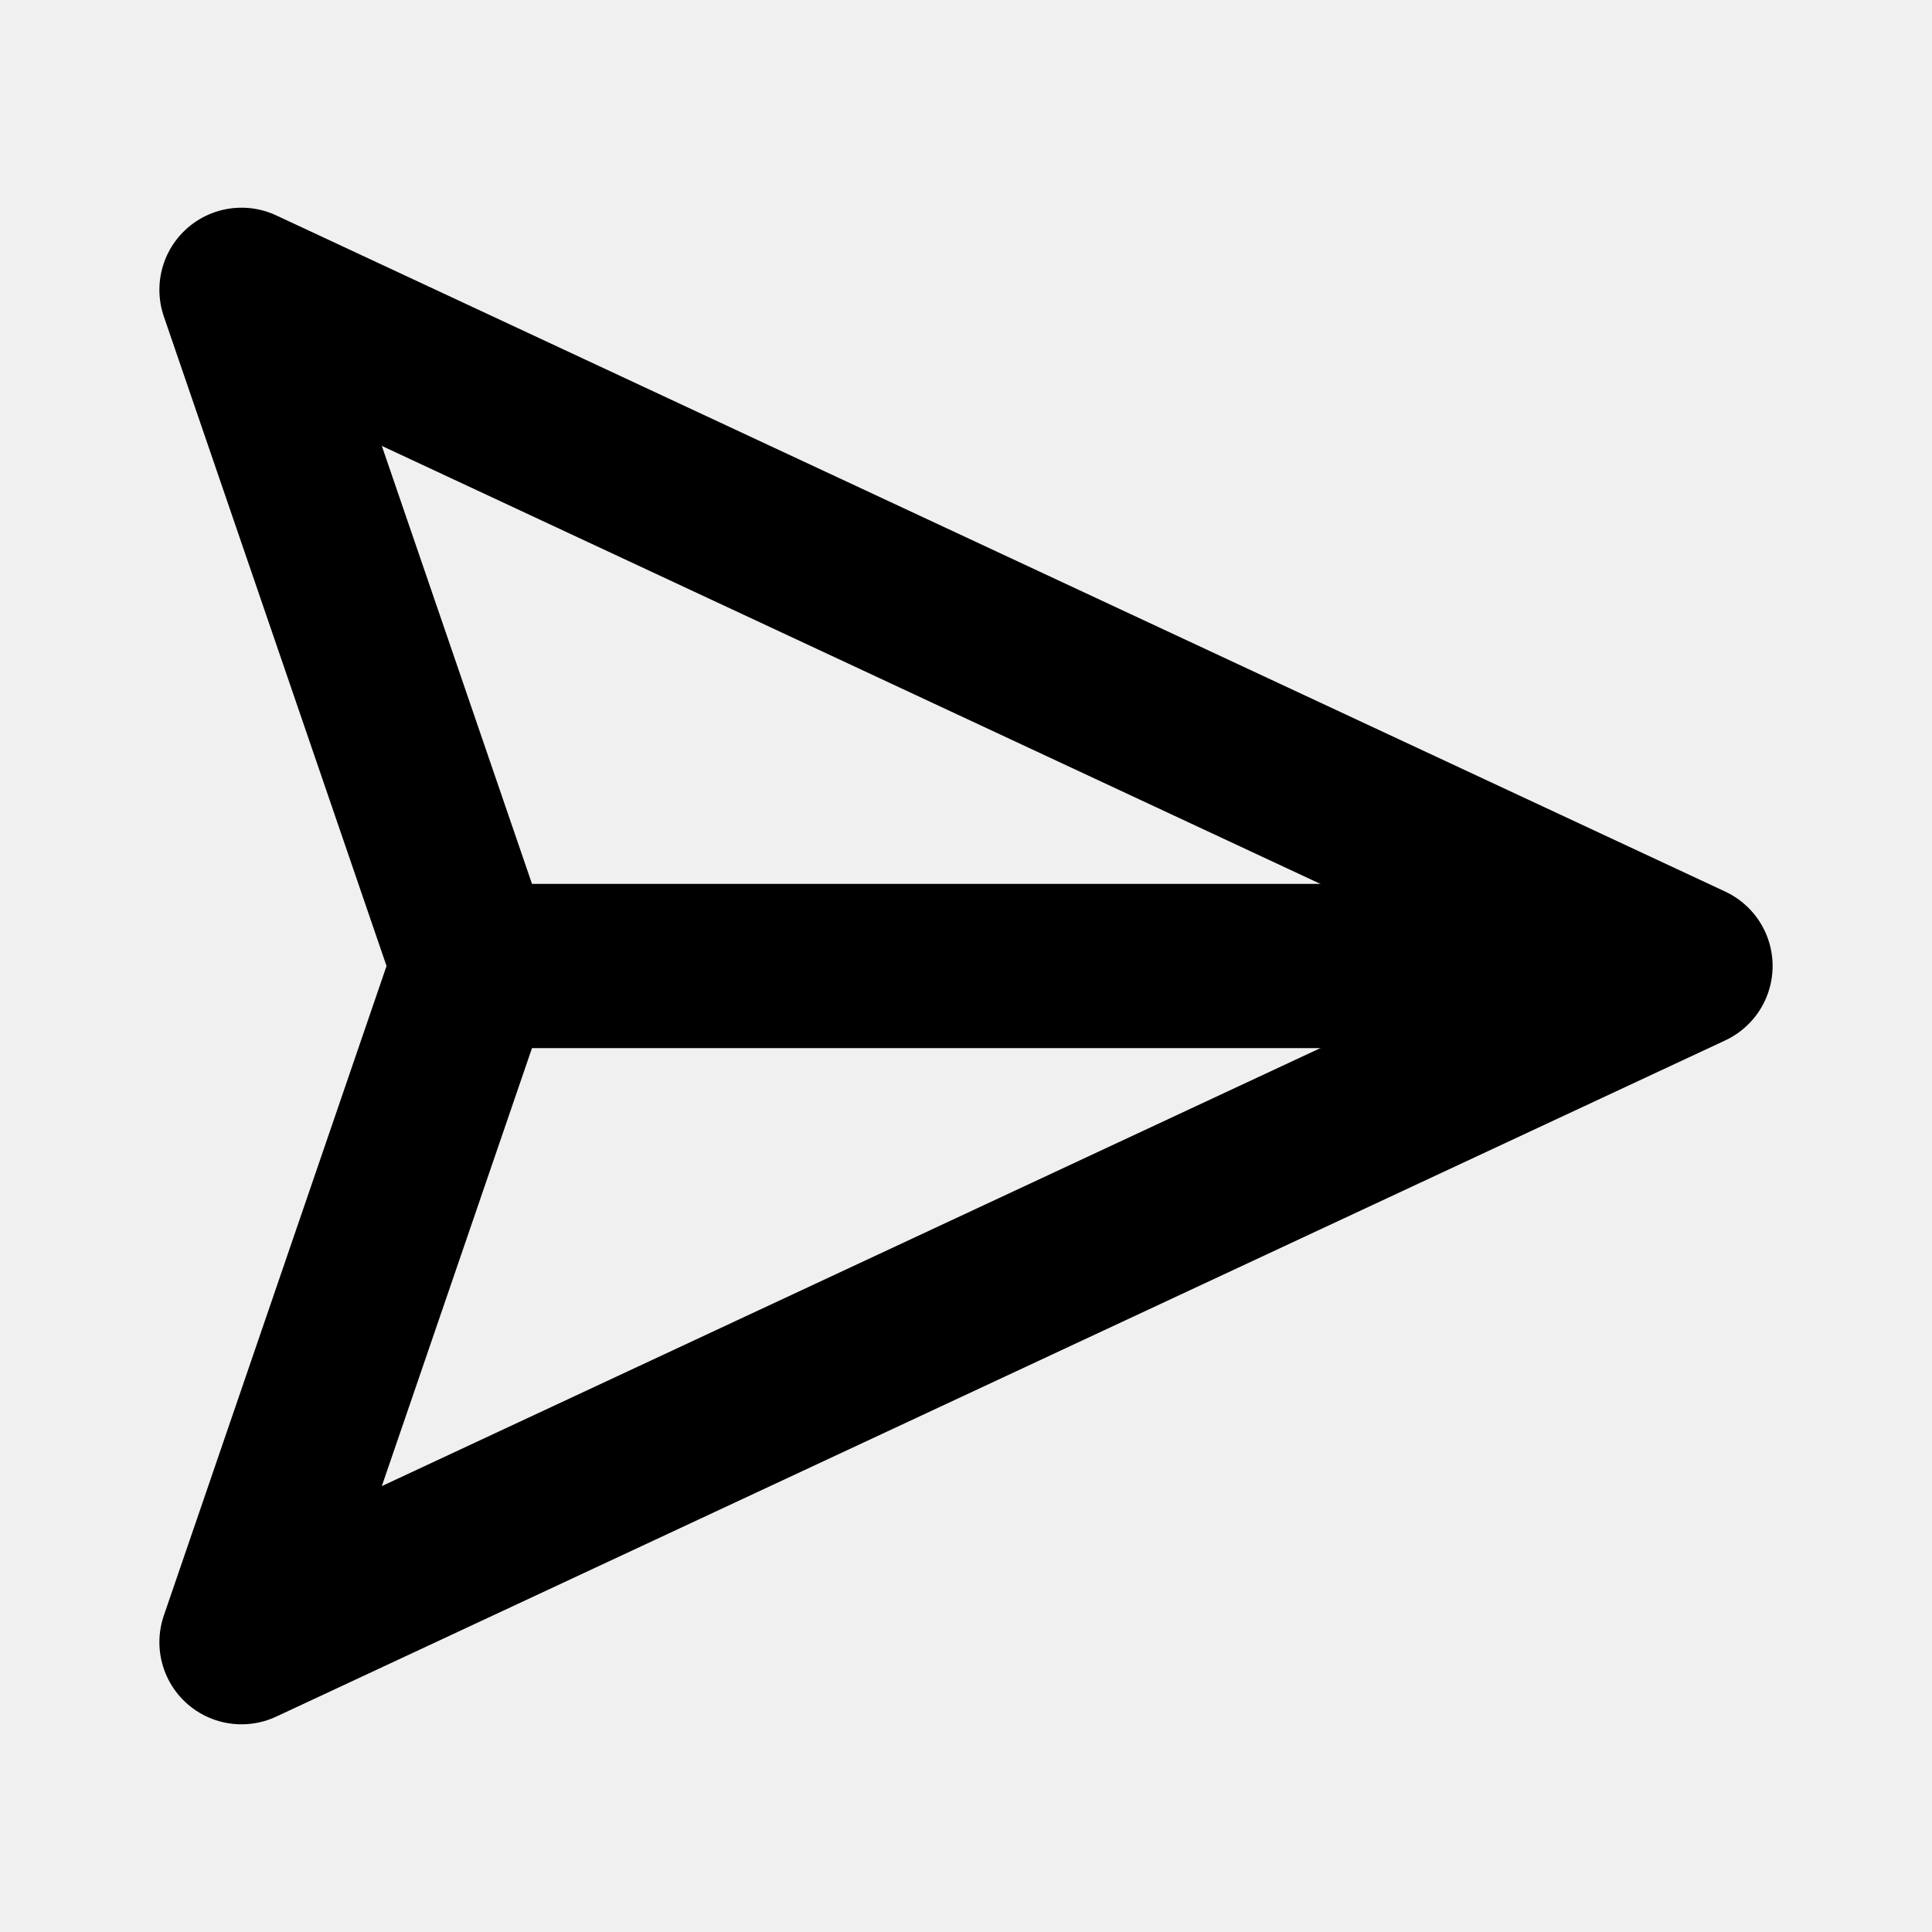
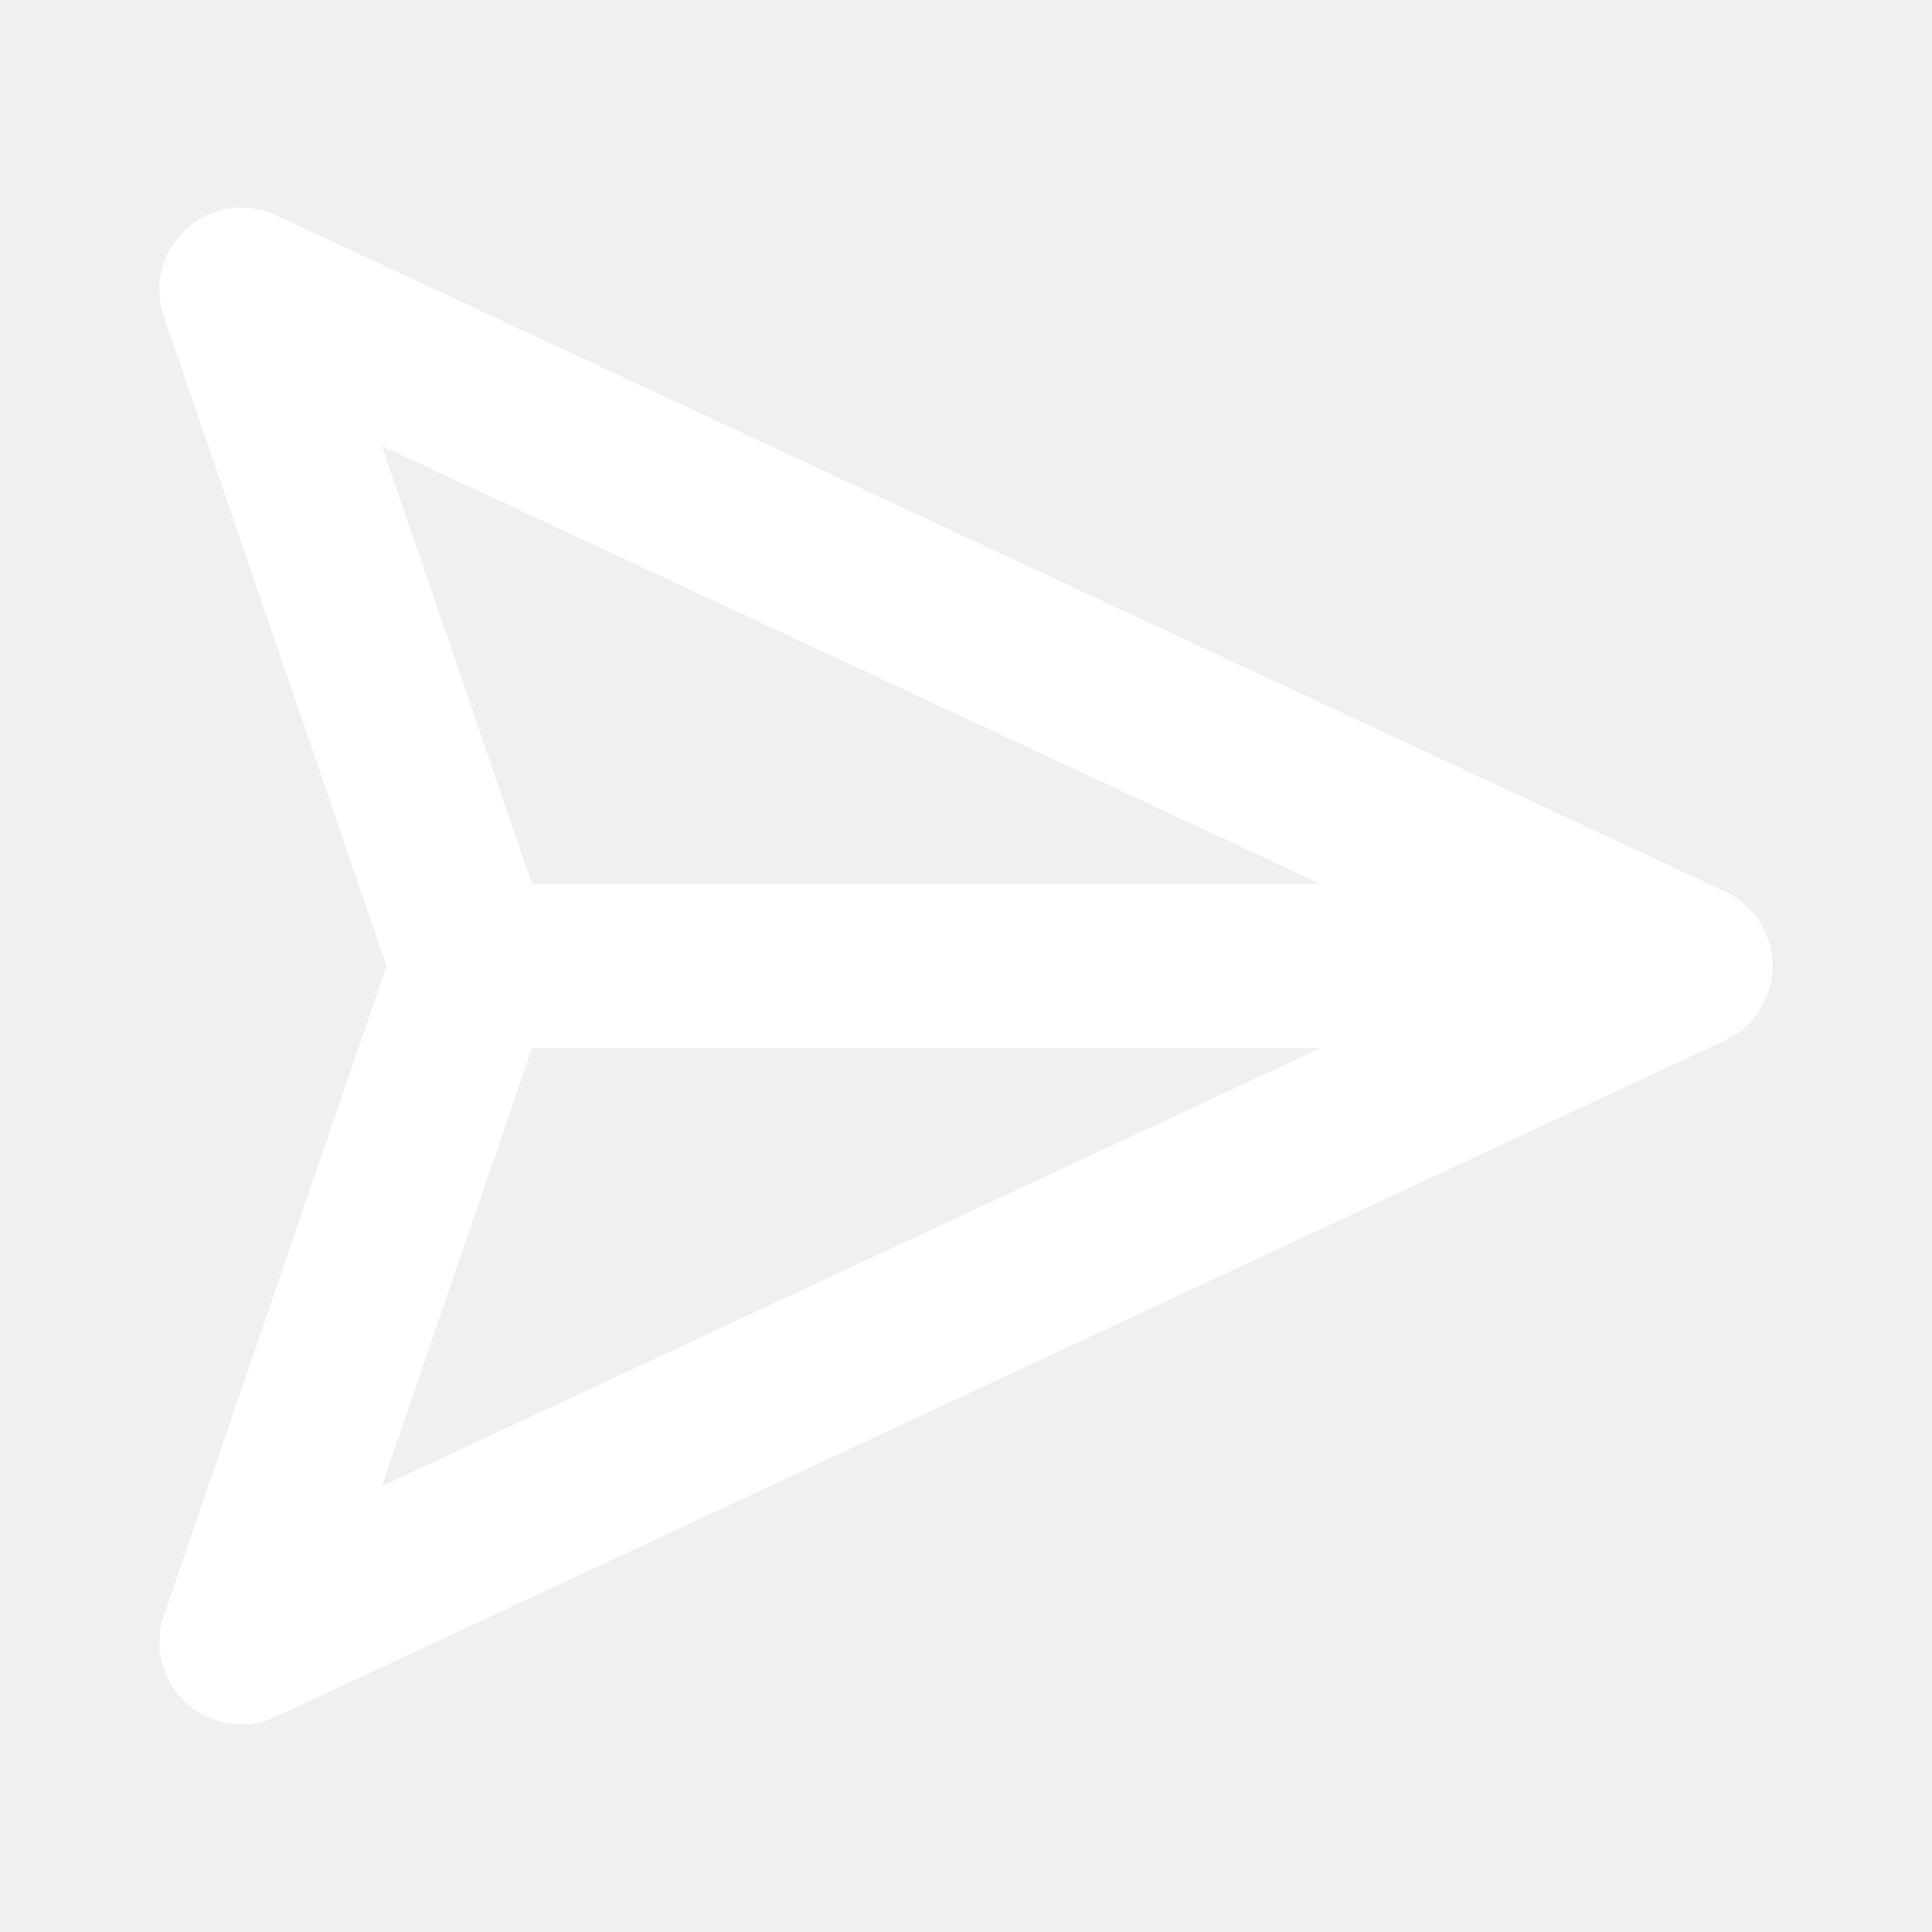
- <svg xmlns="http://www.w3.org/2000/svg" width="20" height="20" viewBox="0 0 20 20" fill="none" stroke="currentColor" stroke-width="1.7" stroke-linecap="round" stroke-linejoin="round">
+ <svg xmlns="http://www.w3.org/2000/svg" width="20" height="20" viewBox="0 0 20 20" fill="none" stroke="#FFFFFF" stroke-width="1.7" stroke-linecap="round" stroke-linejoin="round">
  <path d="m2.5 3 15 7-15 7 2.4-7L2.5 3Z" />
  <path d="M5 10h12" />
</svg>
